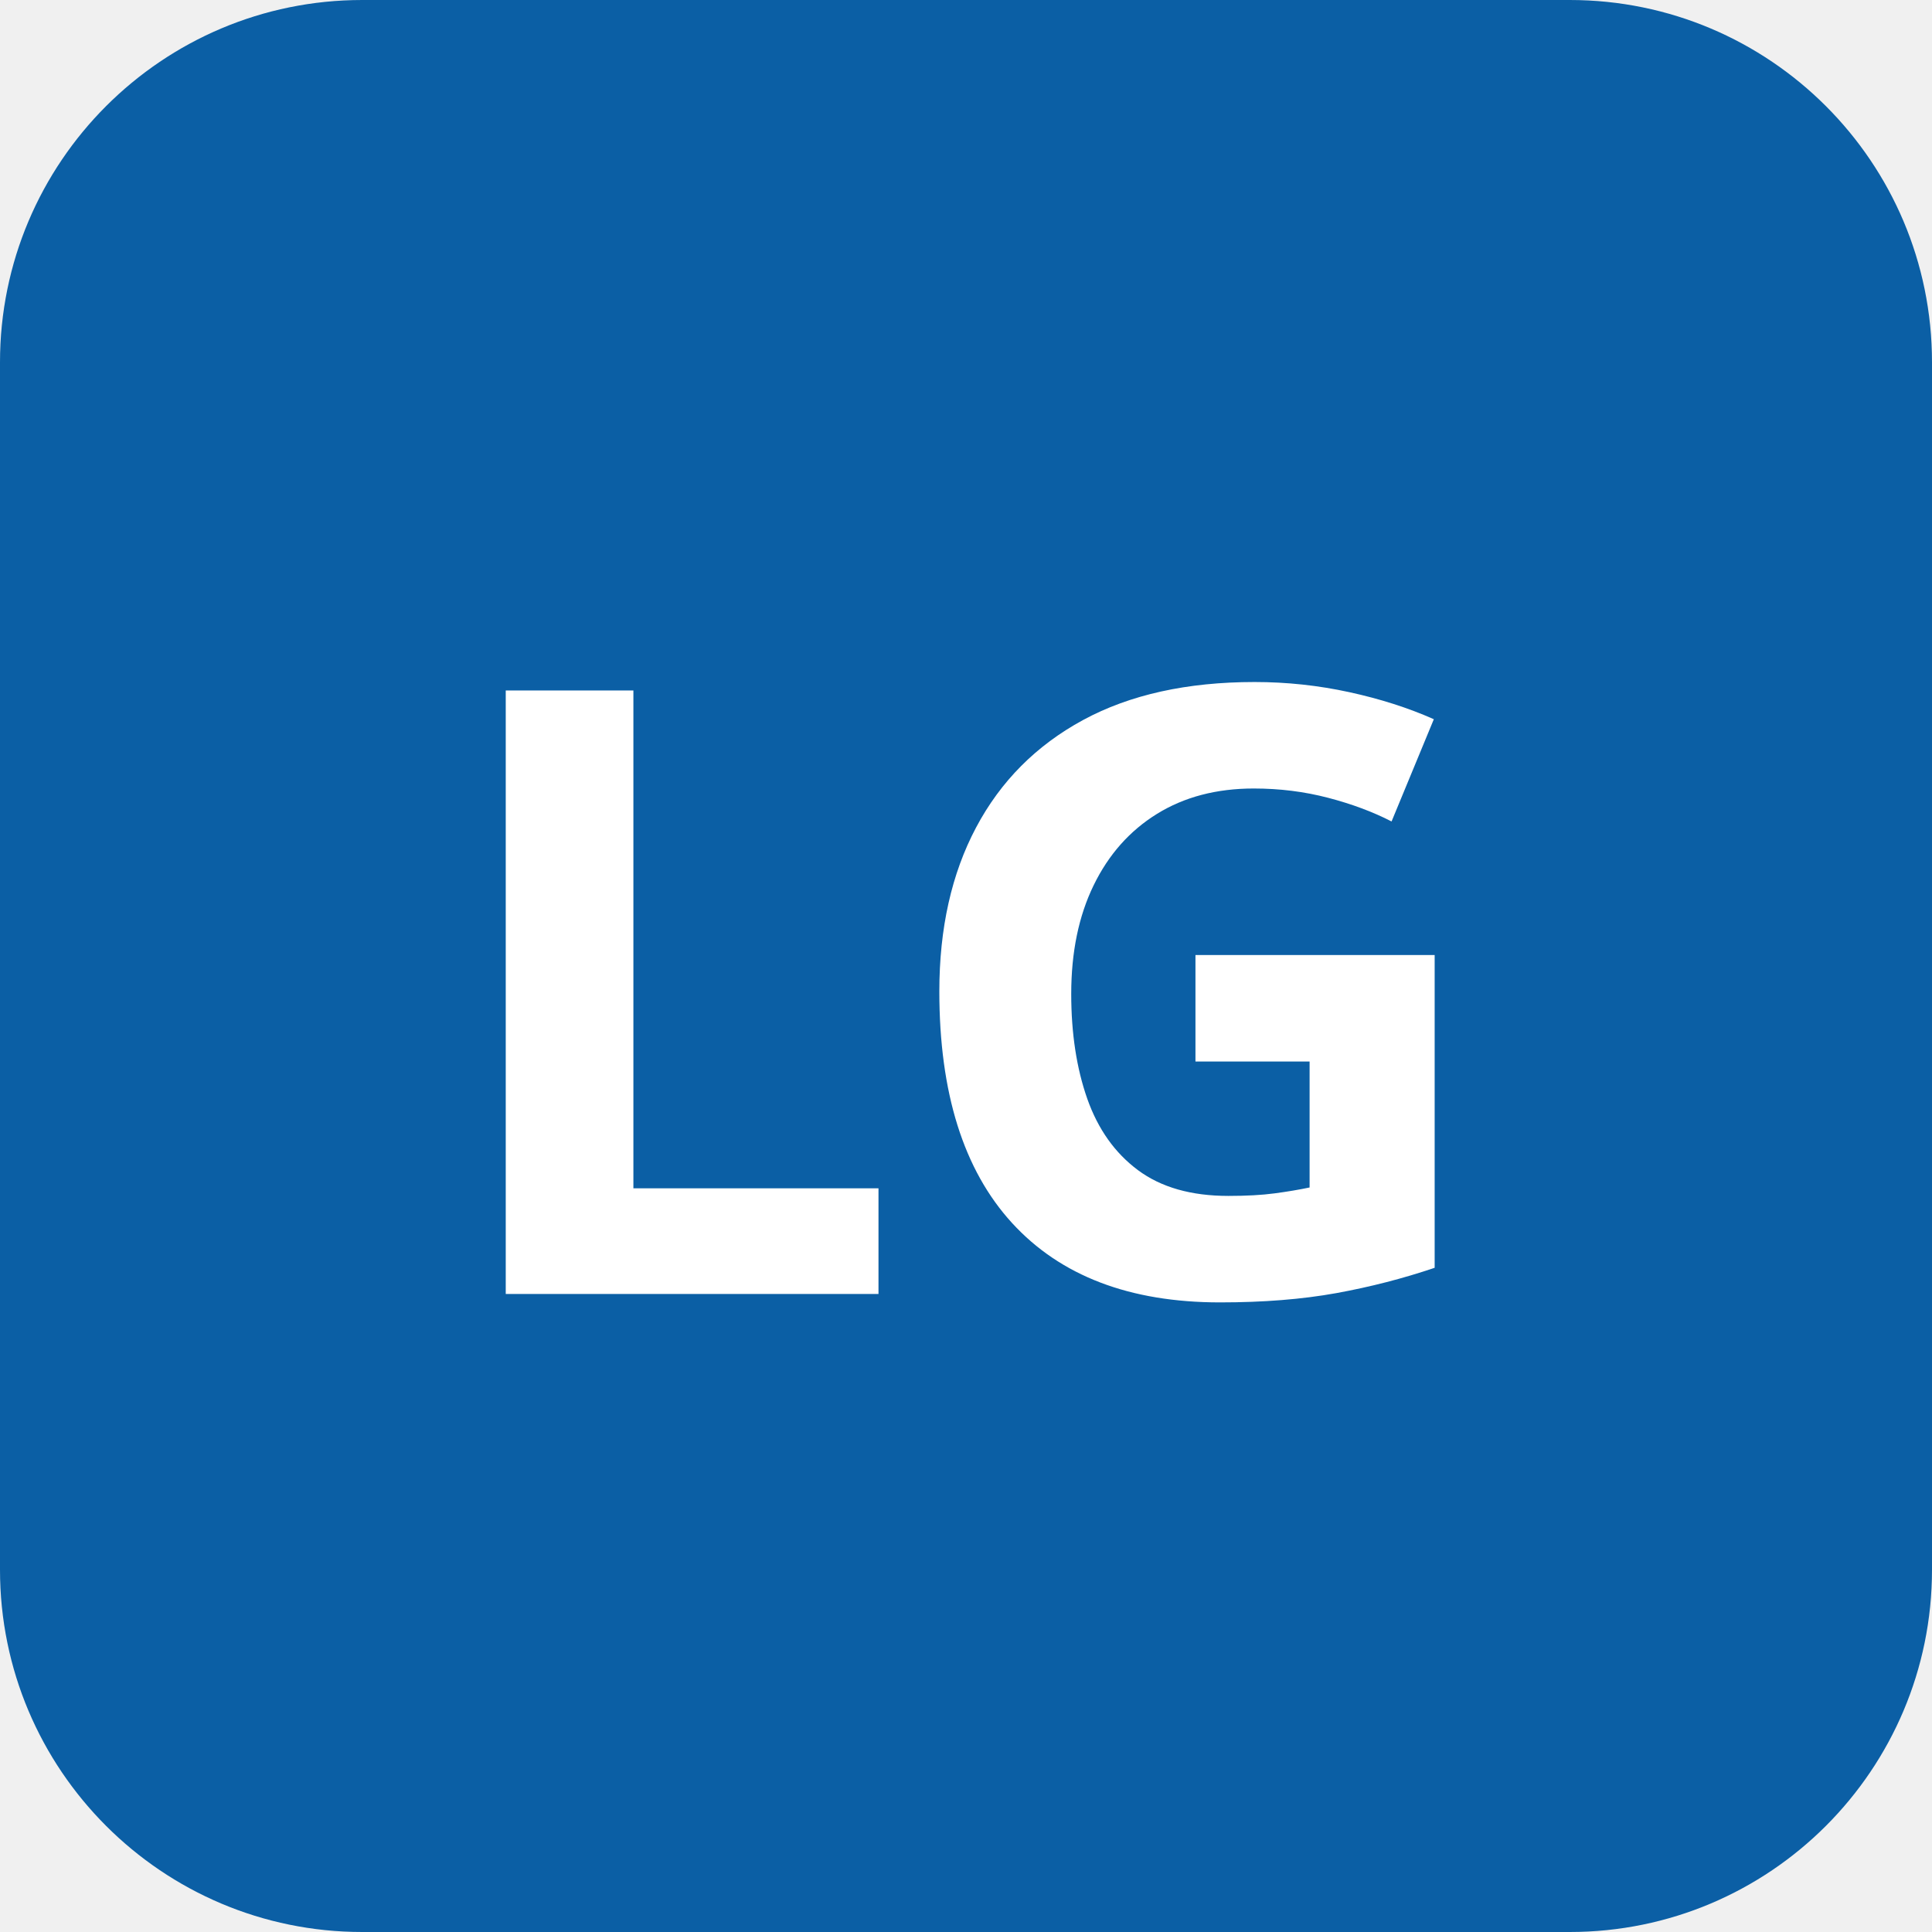
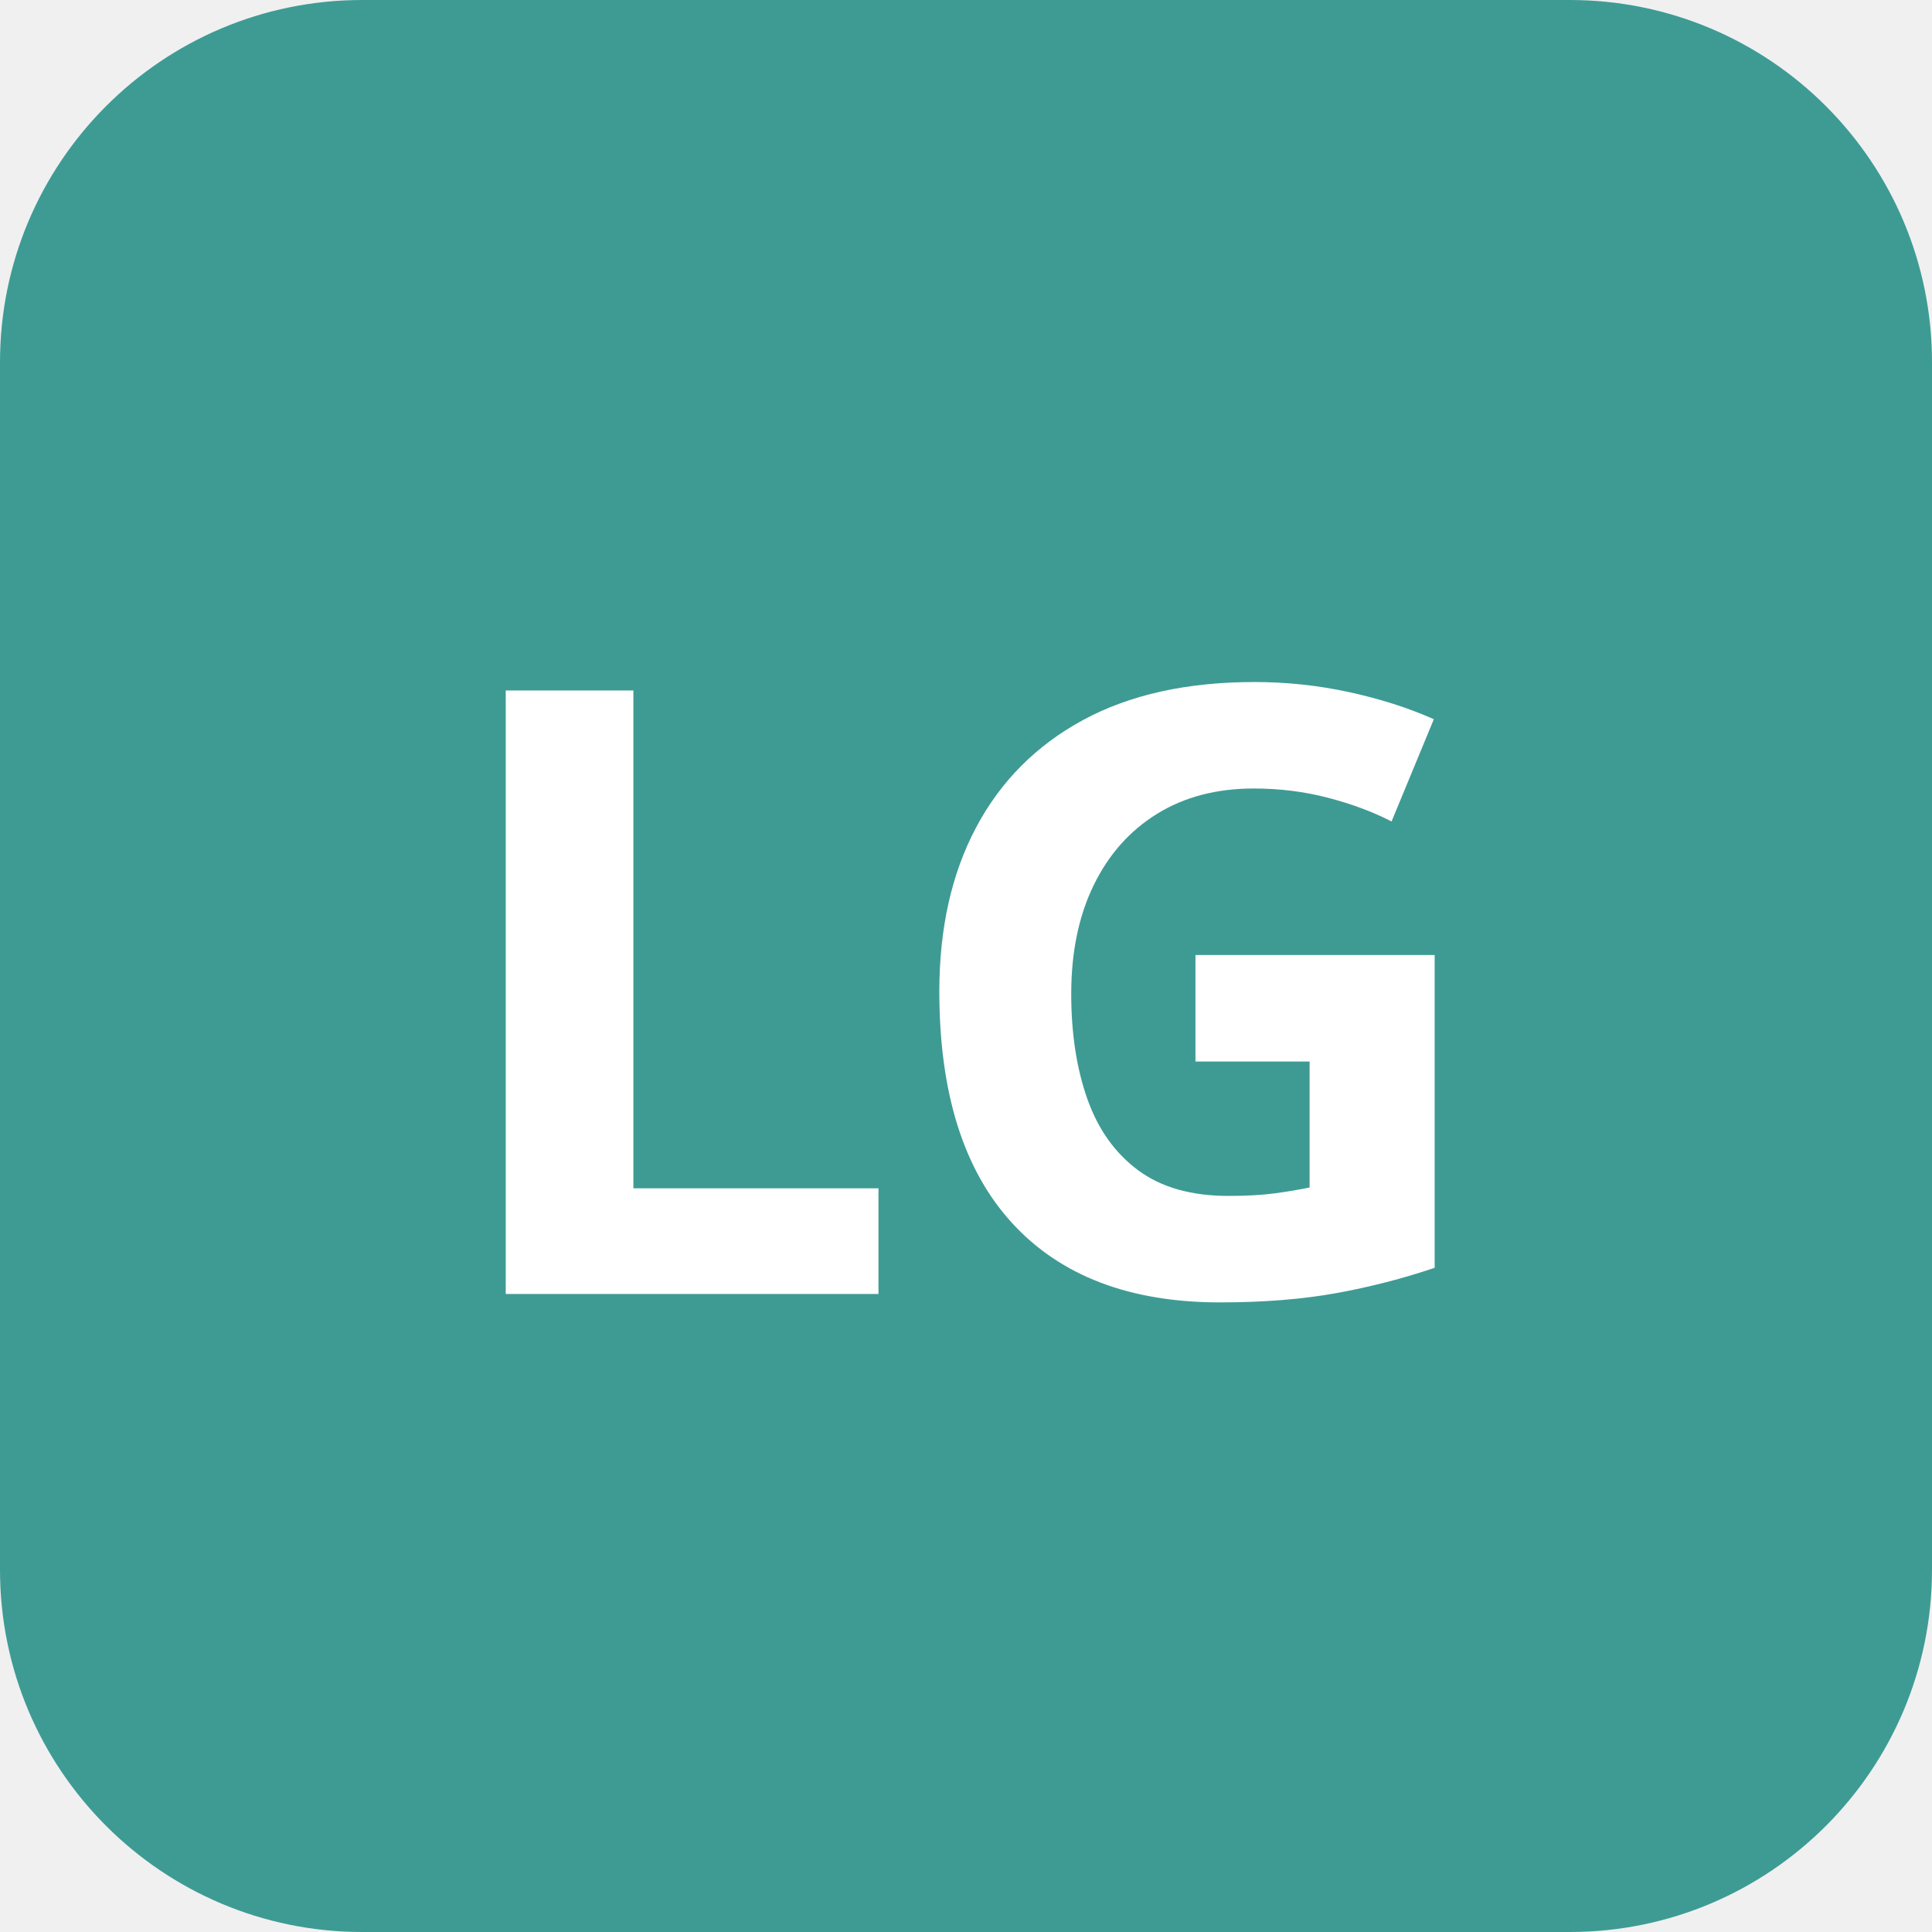
<svg xmlns="http://www.w3.org/2000/svg" viewBox="0 0 512 512" role="img" aria-label="Letra Grande">
-   <rect width="512" height="512" rx="96" fill="#0B5FA5" />
+   <rect width="512" height="512" rx="96" fill="#3E9B94" />
  <text x="256" y="256" fill="#FFFFFF" font-family="system-ui, sans-serif" font-size="224" font-weight="700" text-anchor="middle" dominant-baseline="central">LG</text>
</svg>
